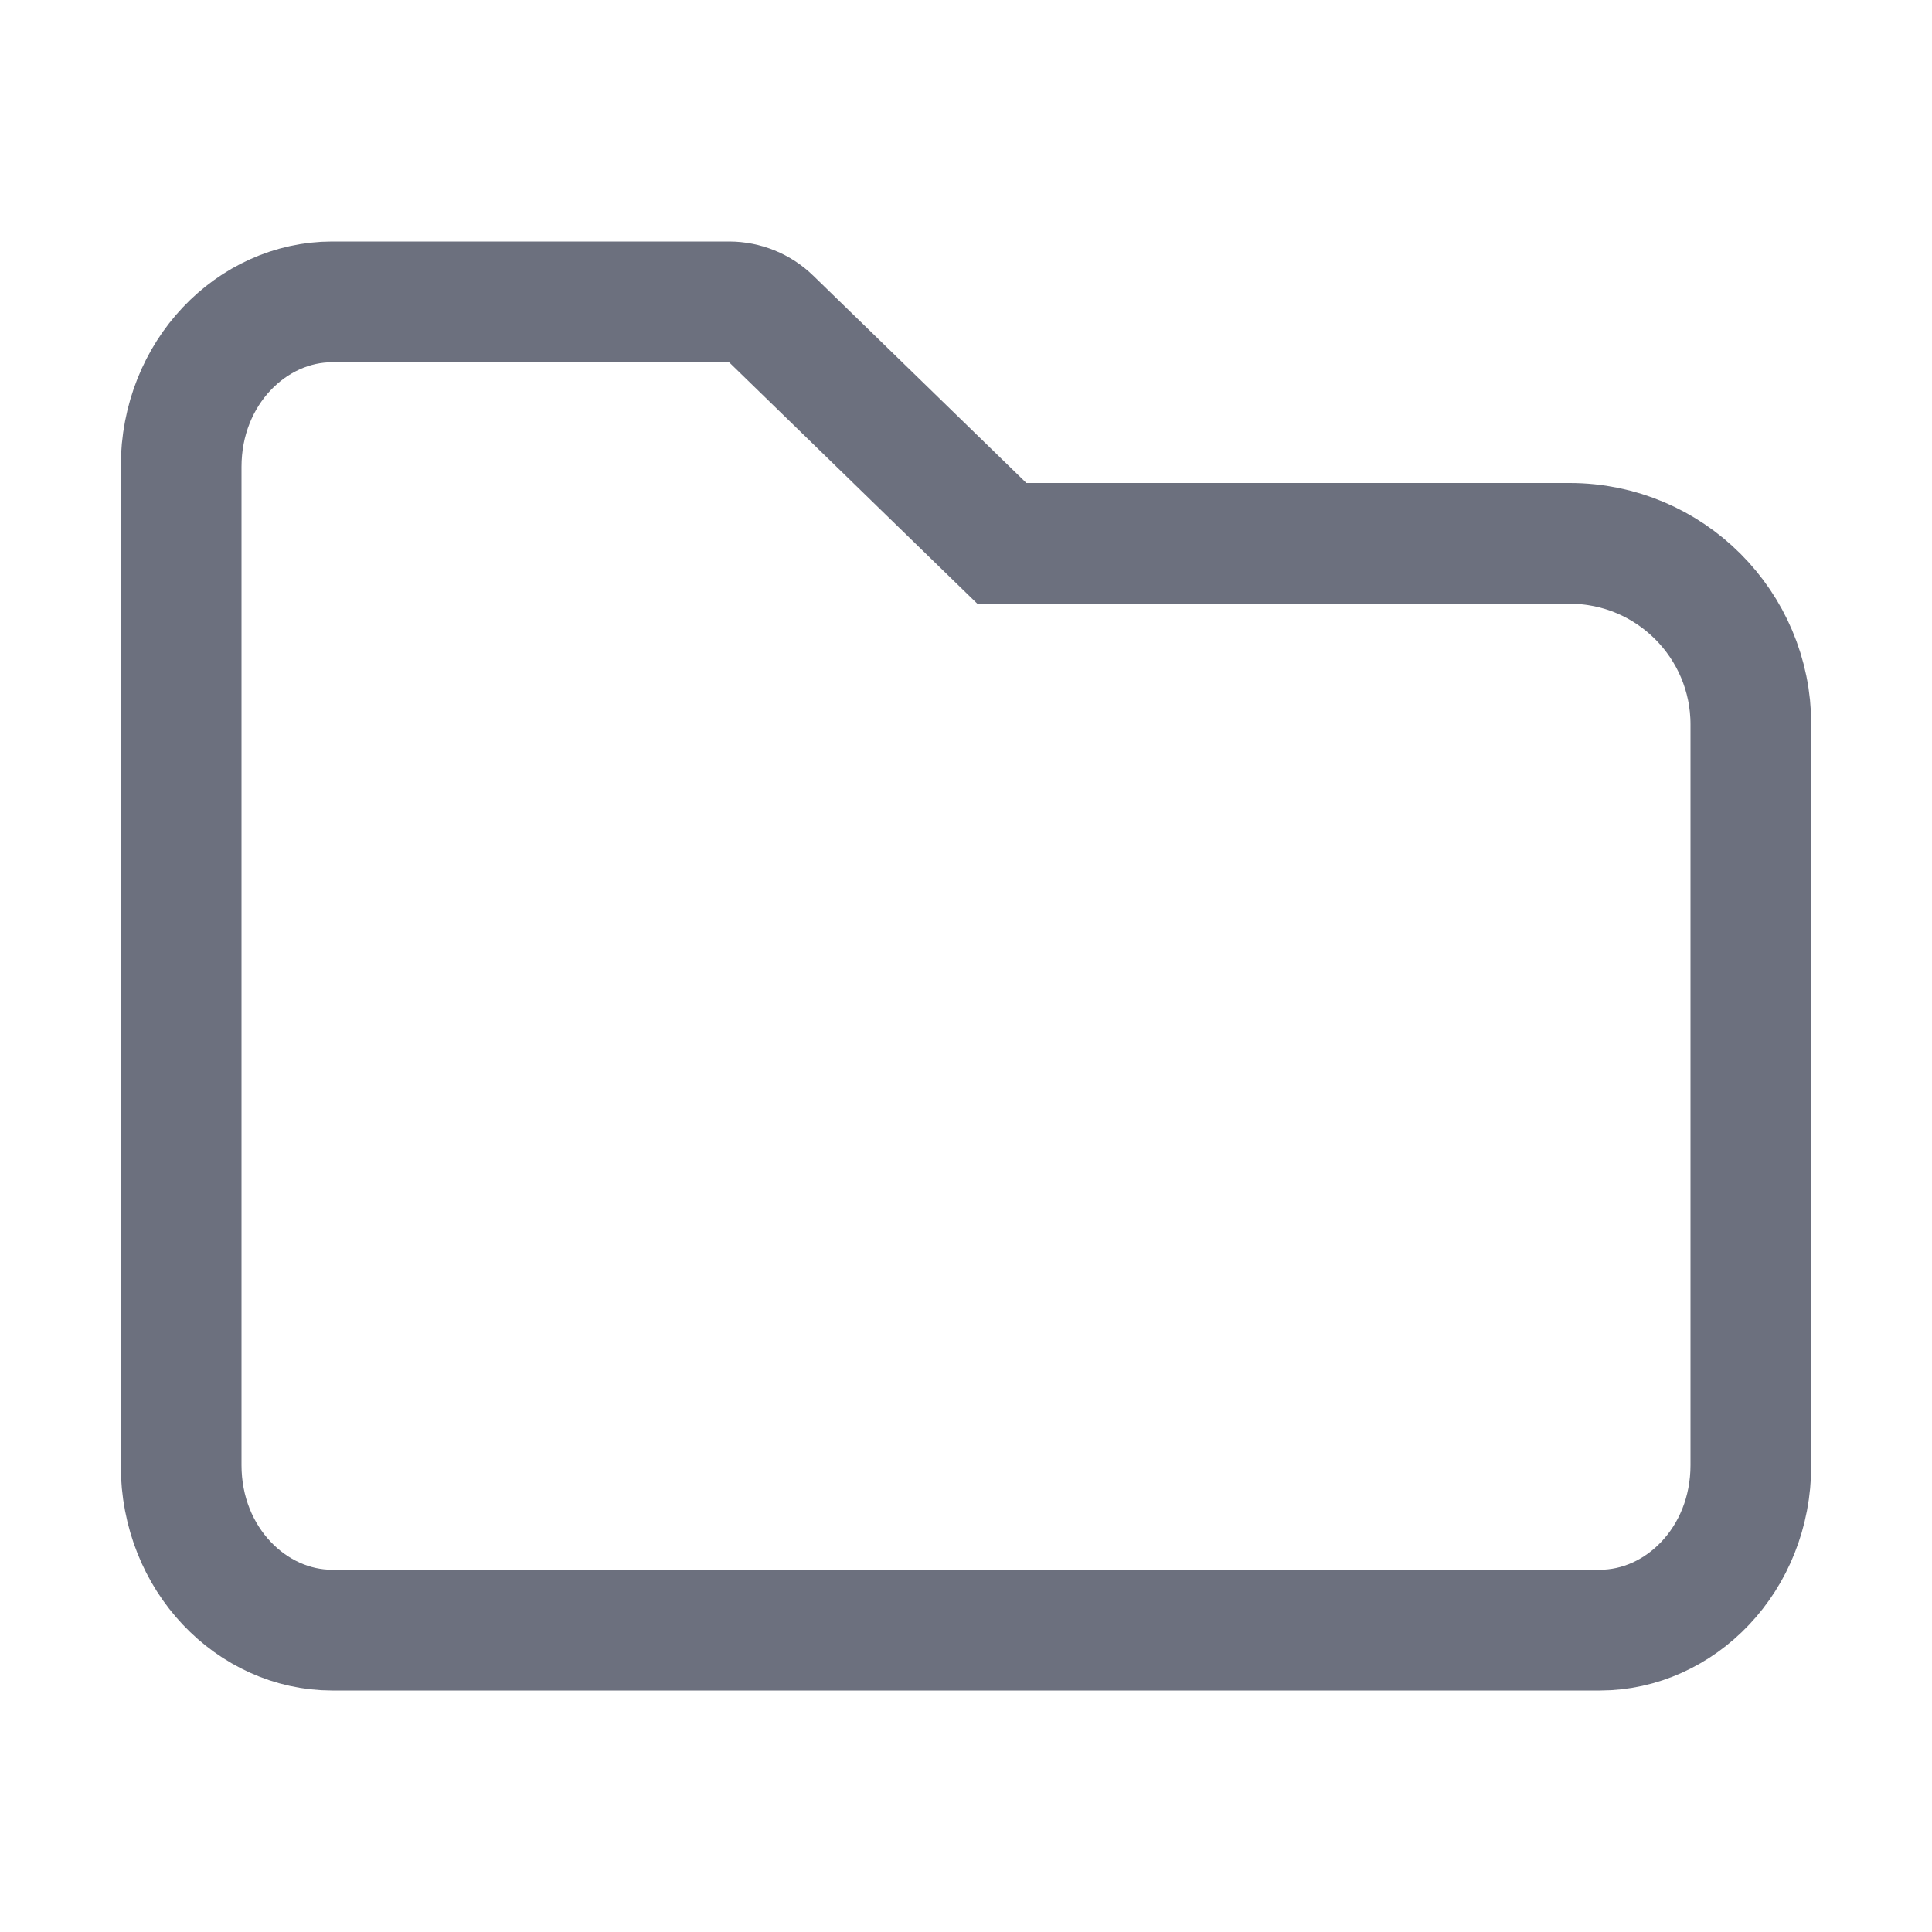
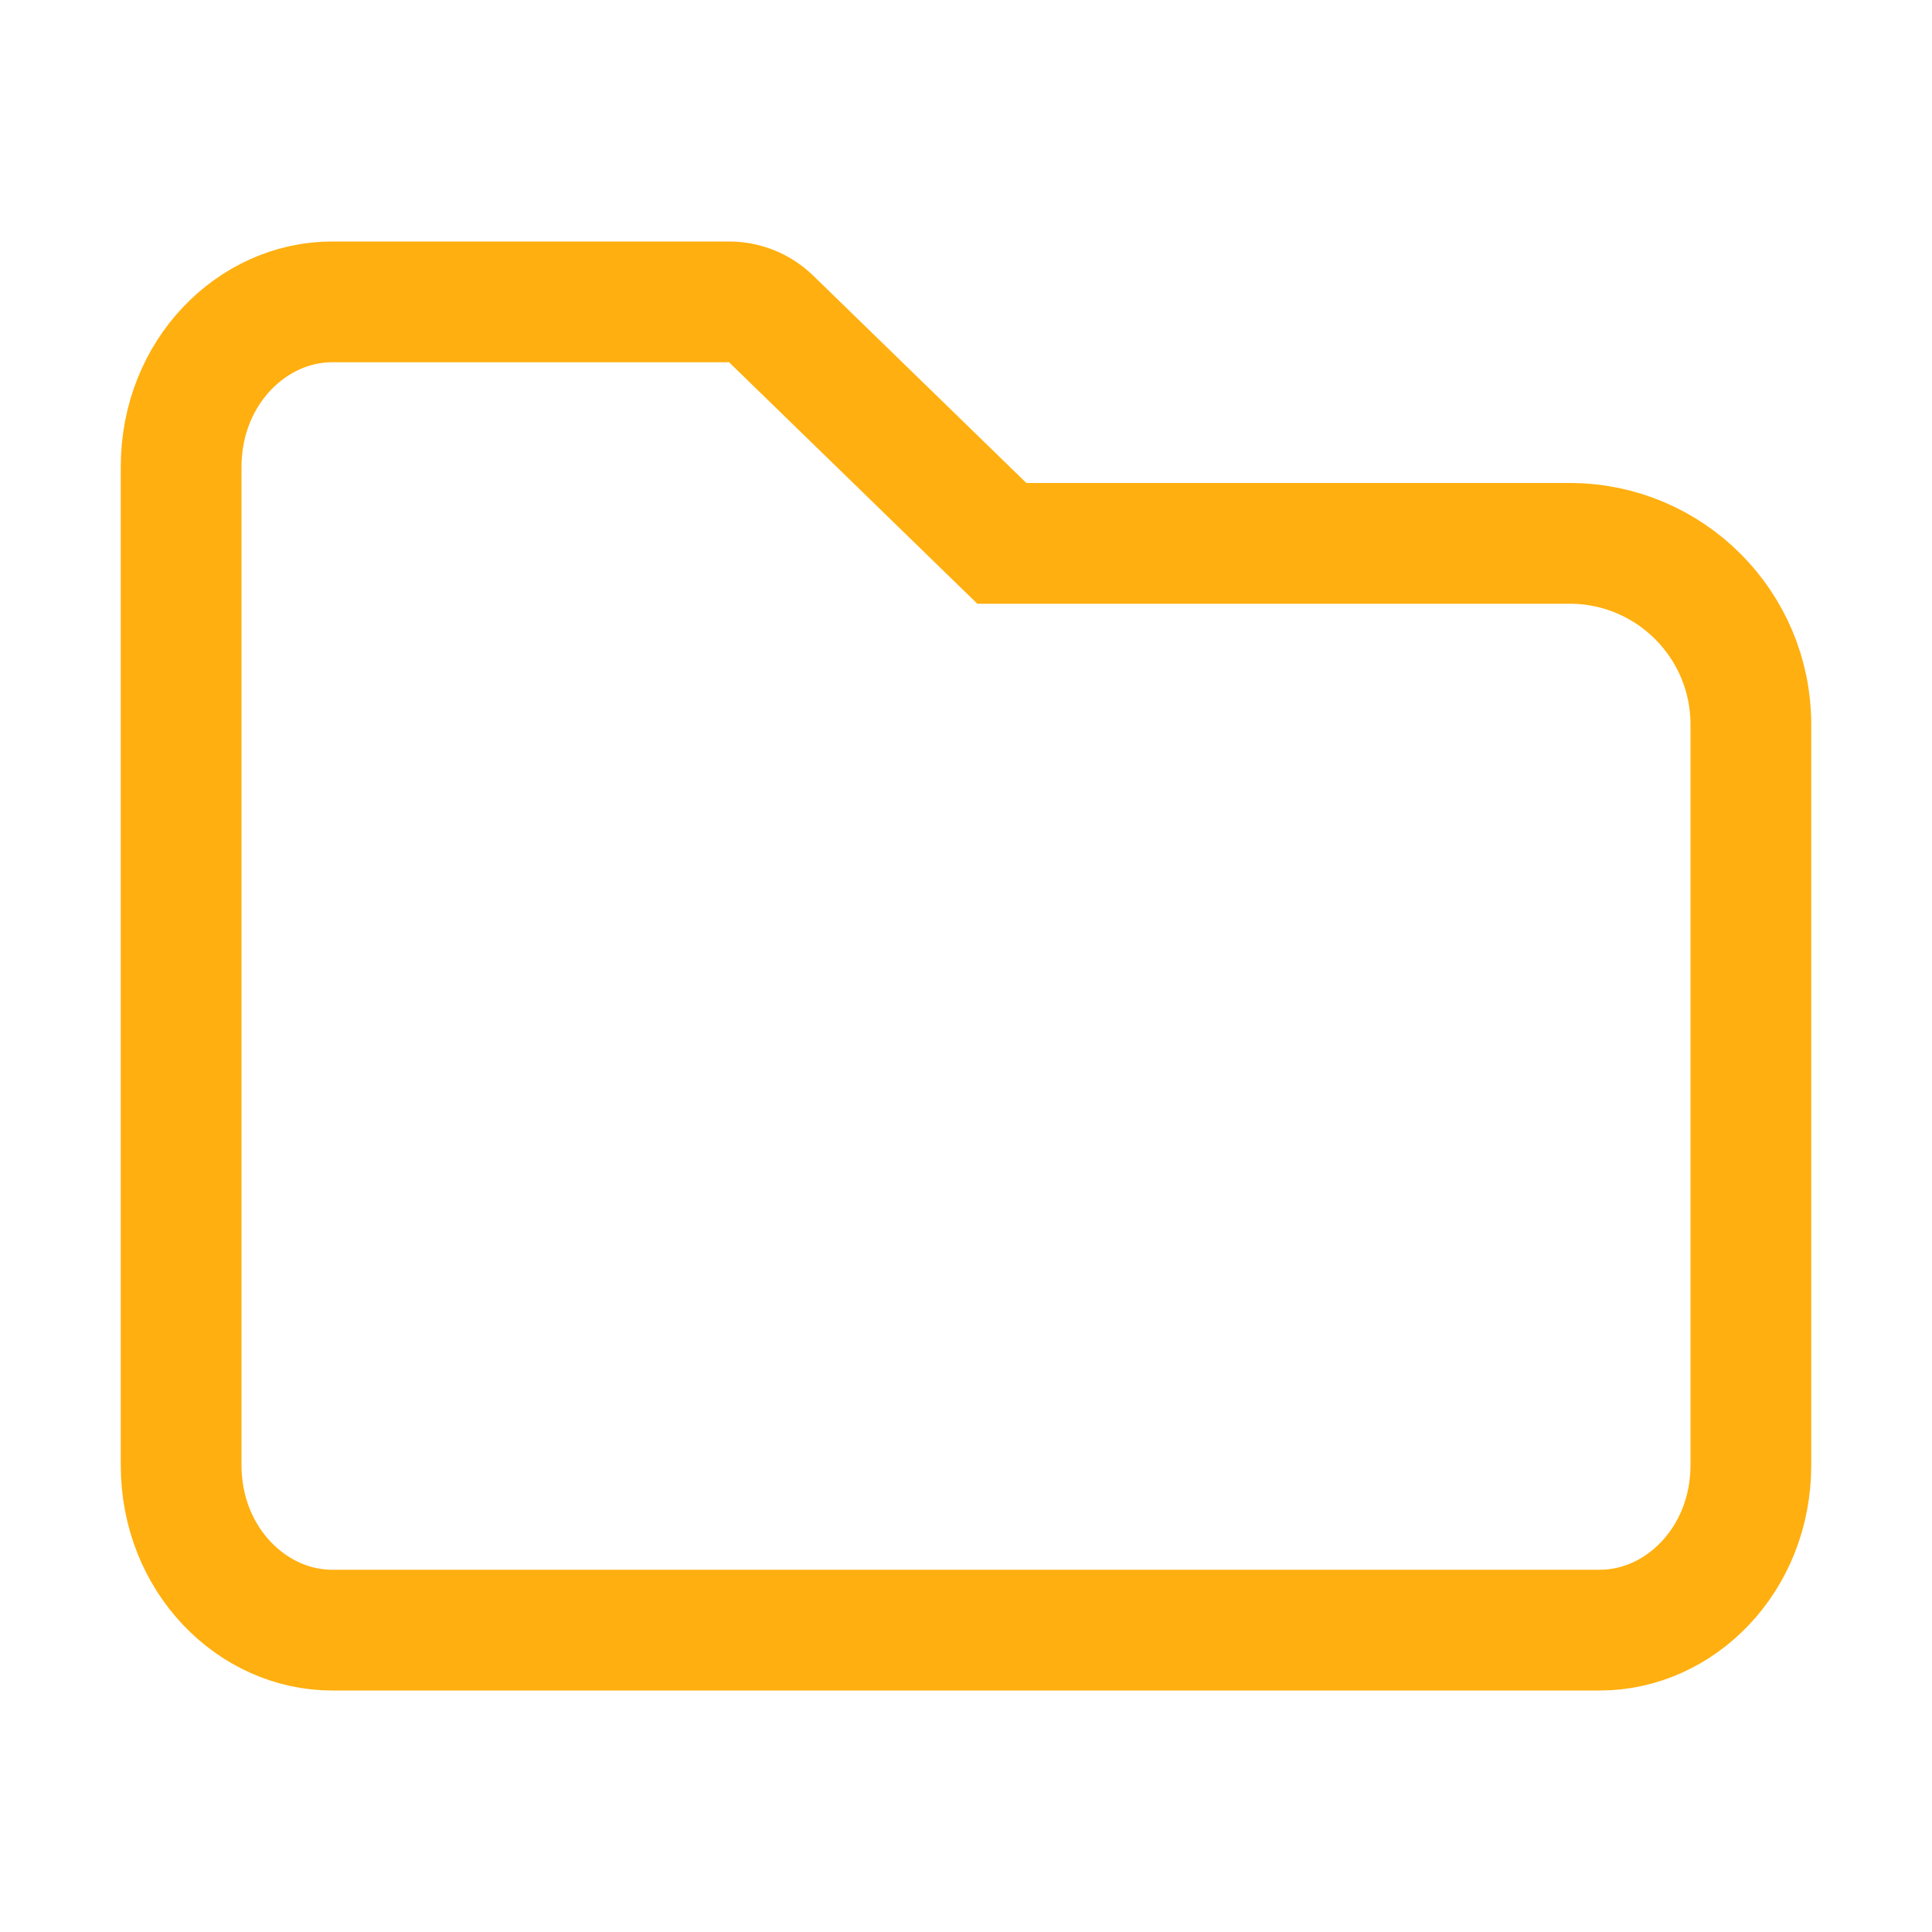
<svg xmlns="http://www.w3.org/2000/svg" width="16" height="16" viewBox="0 0 16 16" fill="none">
-   <path d="M8.151 4.358L8.297 4.5H8.5H13C13.828 4.5 14.5 5.172 14.5 6V12.133C14.5 12.919 13.91 13.5 13.25 13.5H2.75C2.09 13.5 1.5 12.919 1.5 12.133V3.867C1.5 3.081 2.09 2.5 2.75 2.5H6.038C6.168 2.5 6.294 2.551 6.387 2.642L8.151 4.358Z" stroke="#6C707E" />
+   <path d="M8.151 4.358L8.297 4.5H8.5H13C13.828 4.5 14.5 5.172 14.5 6V12.133C14.5 12.919 13.91 13.5 13.25 13.5H2.75C2.09 13.5 1.5 12.919 1.5 12.133V3.867C1.5 3.081 2.09 2.5 2.75 2.5H6.038C6.168 2.5 6.294 2.551 6.387 2.642L8.151 4.358Z" stroke="#FFAF0F" />
</svg>
